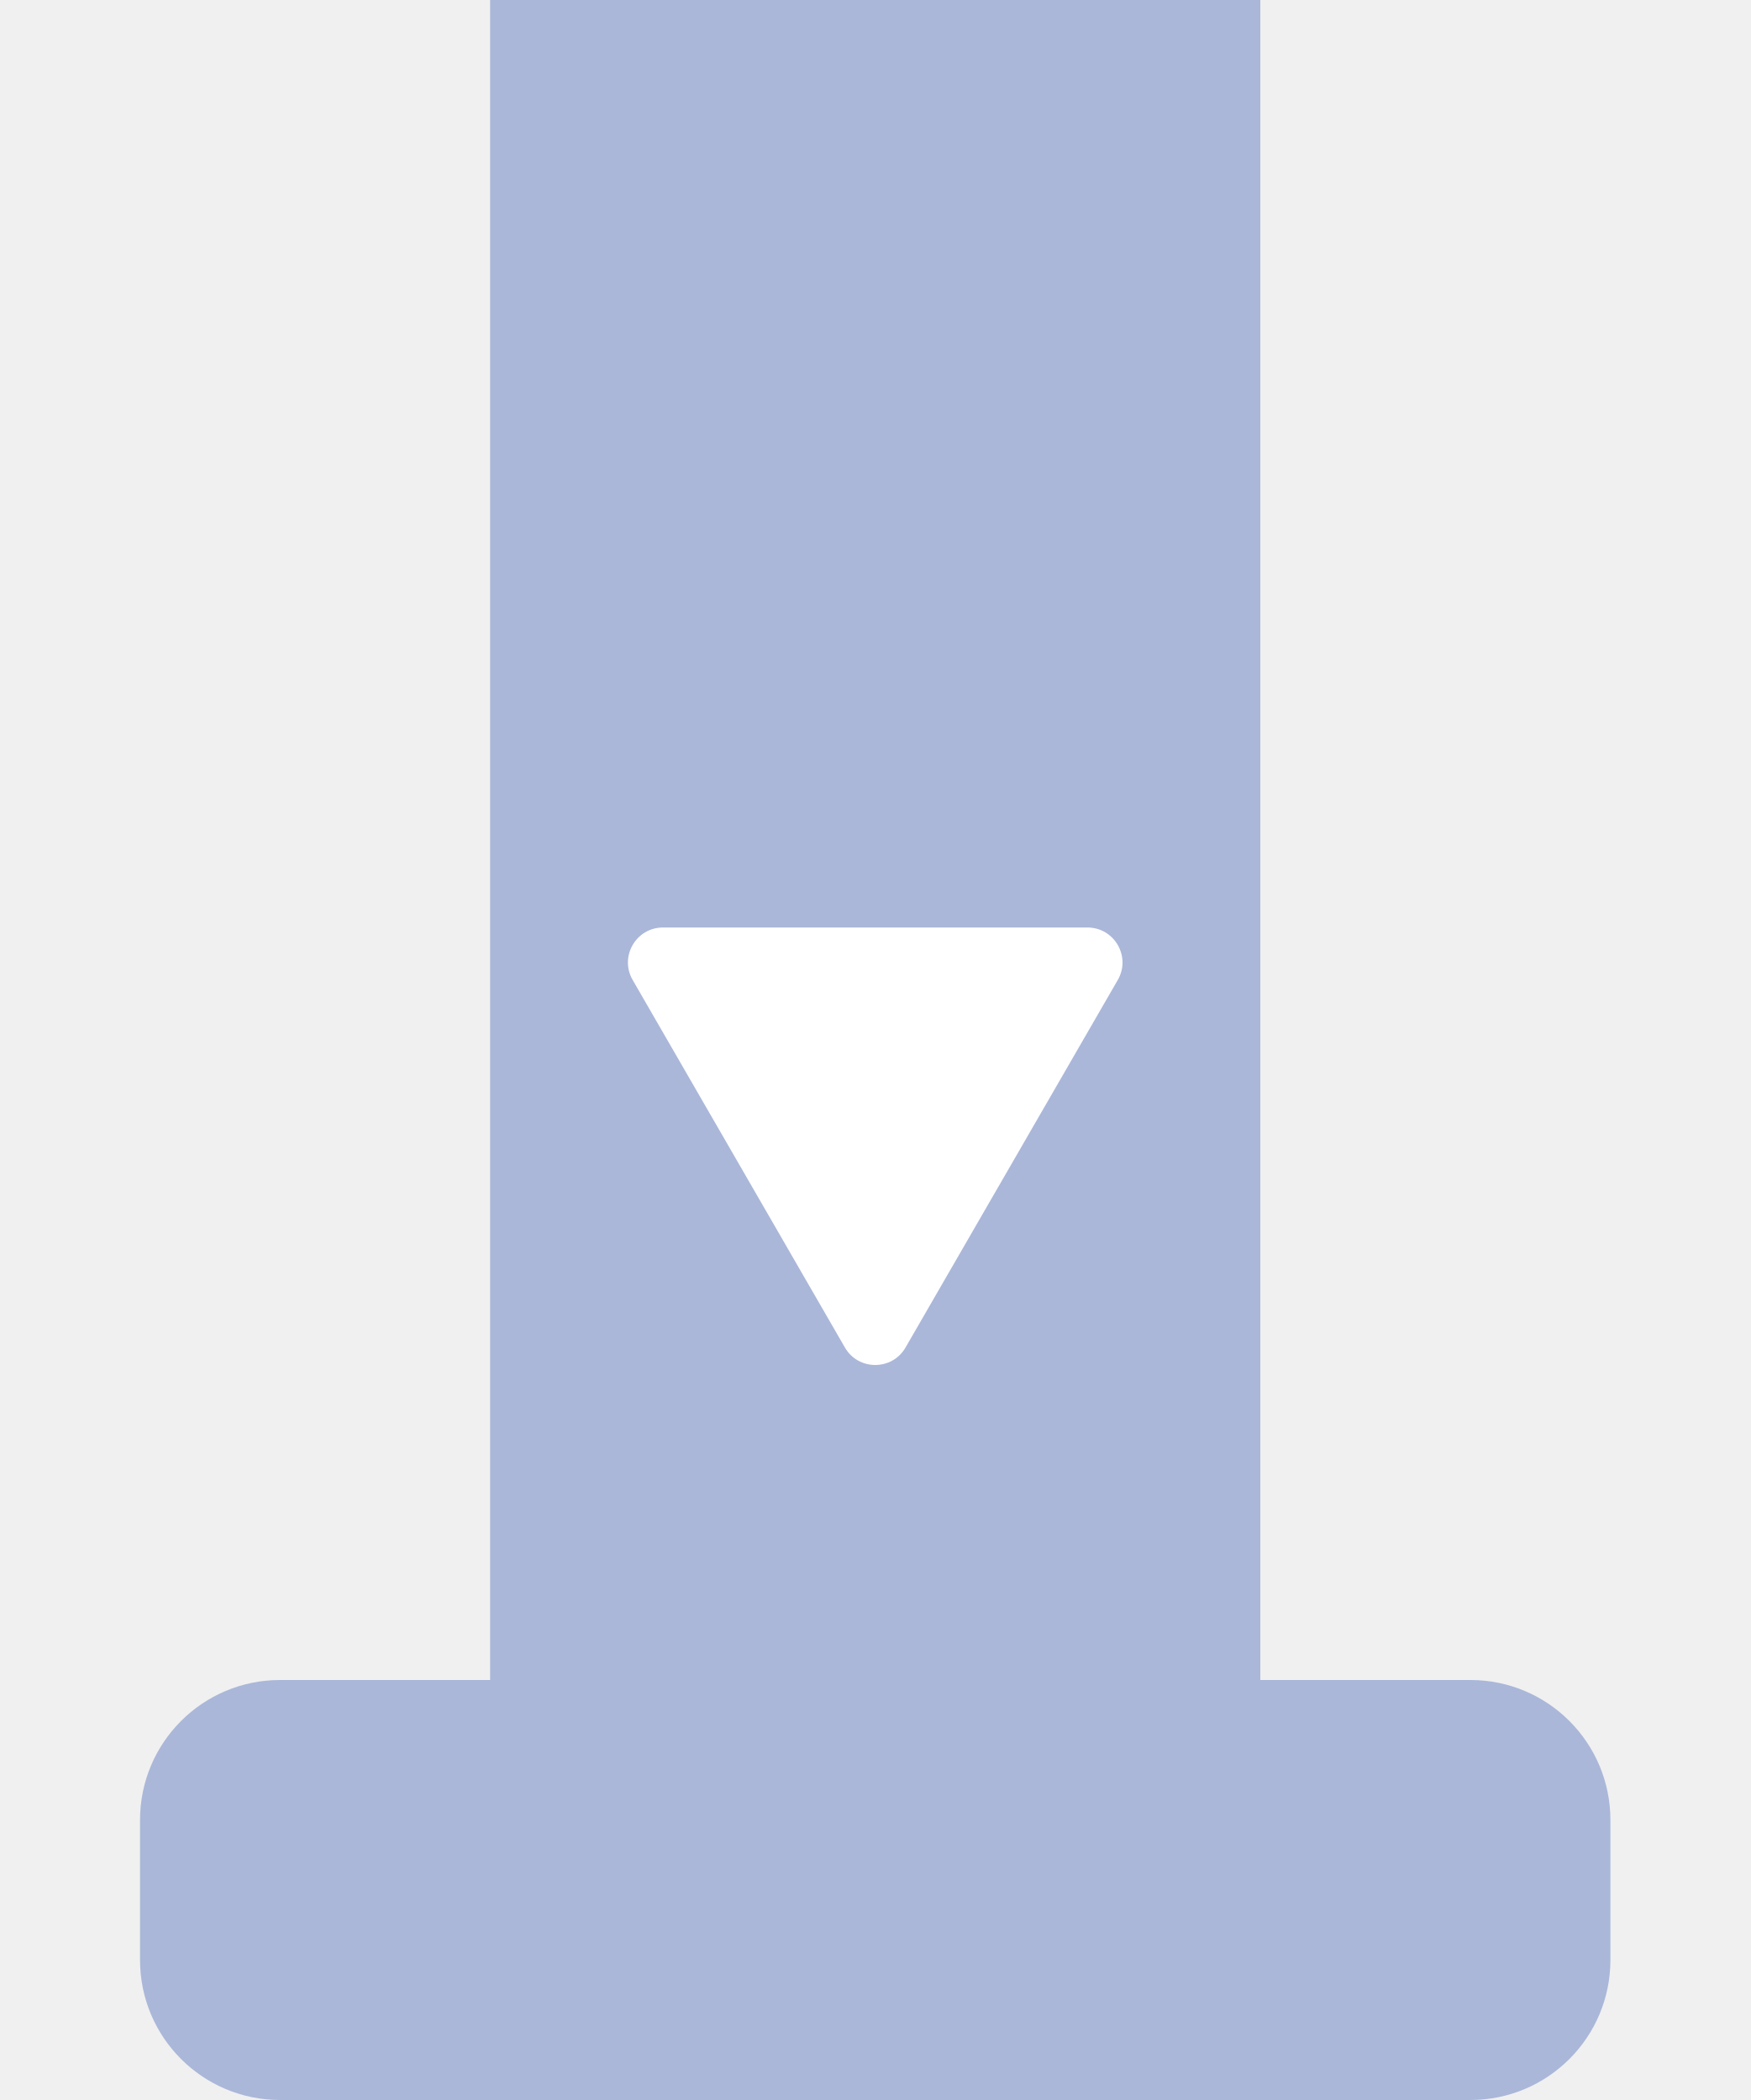
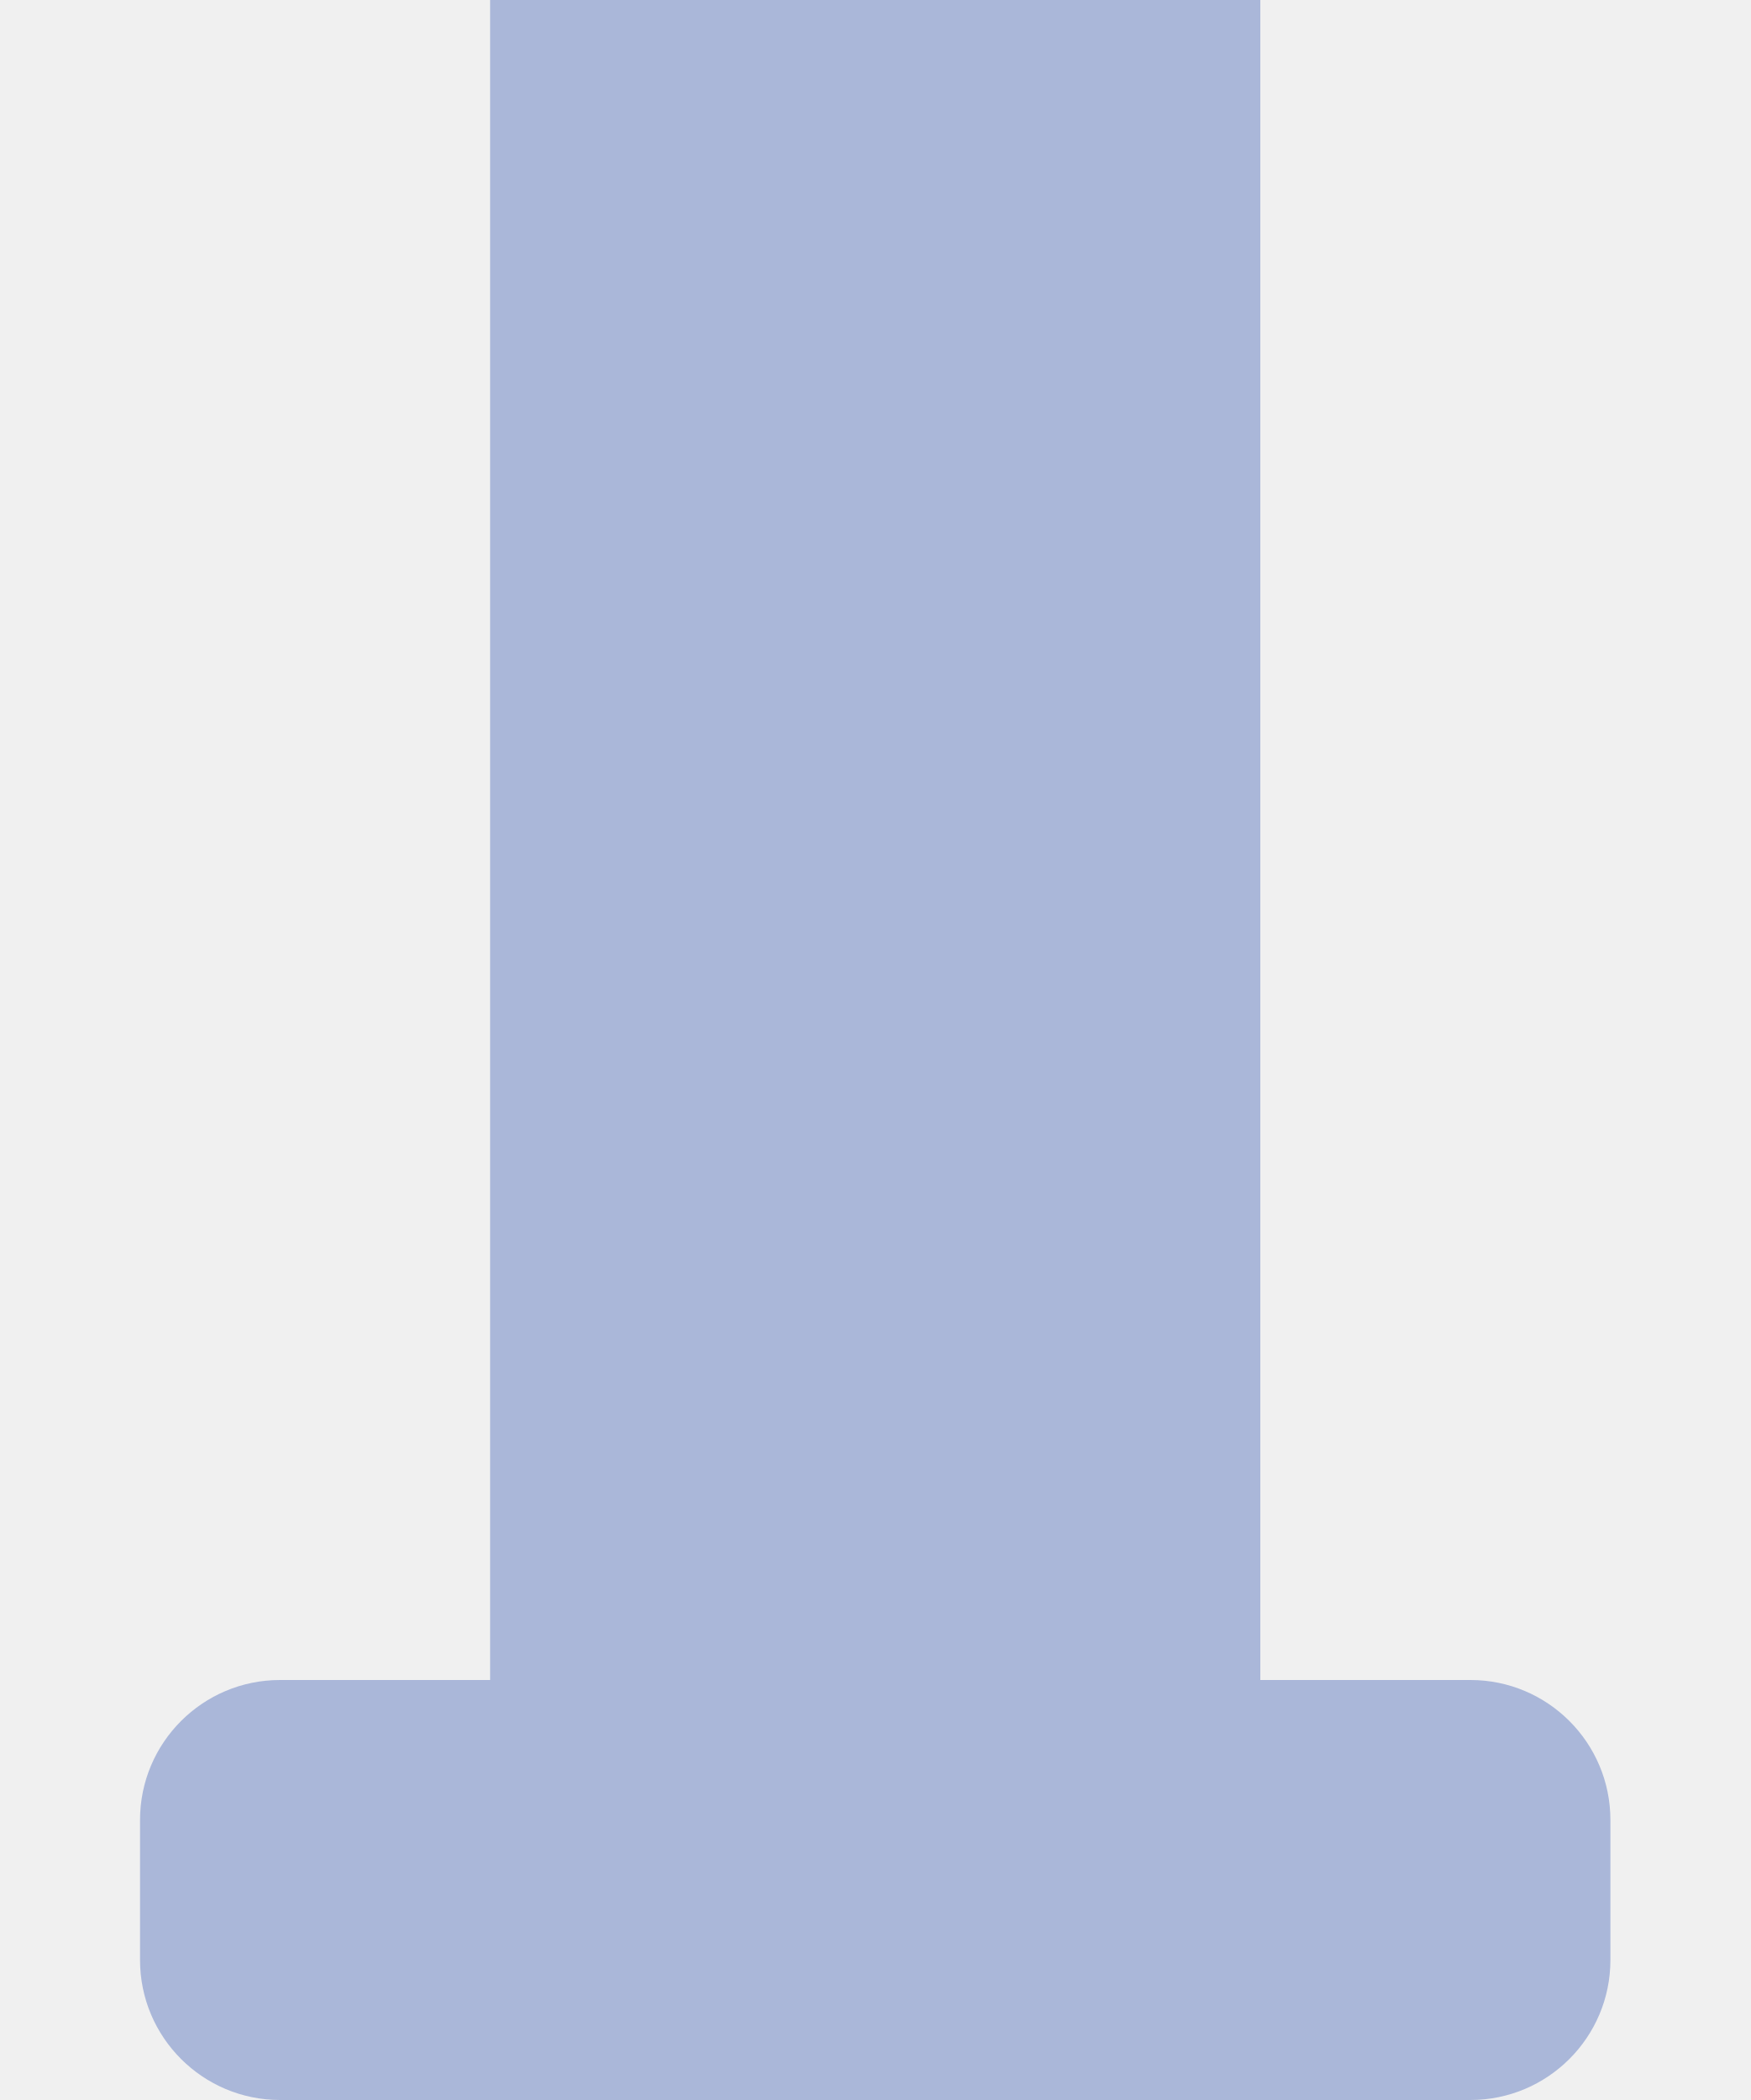
<svg xmlns="http://www.w3.org/2000/svg" width="25" height="30" viewBox="0 0 25 30" fill="none">
-   <path d="M18 0H7V30H18V0Z" fill="#AAB7D9" />
-   <path d="M21 24H4C2.895 24 2 24.895 2 26V28C2 29.105 2.895 30 4 30H21C22.105 30 23 29.105 23 28V26C23 24.895 22.105 24 21 24Z" fill="#AAB7D9" />
-   <path d="M12.067 19.25C12.259 19.583 12.741 19.583 12.933 19.25L15.964 14C16.157 13.667 15.916 13.25 15.531 13.25H9.469C9.084 13.25 8.843 13.667 9.036 14L12.067 19.25Z" fill="white" />
+   <rect x="7" width="11" height="30" fill="#AAB7D9" />
+   <rect x="2" y="24" width="21" height="6" rx="2" fill="#AAB7D9" />
</svg>
